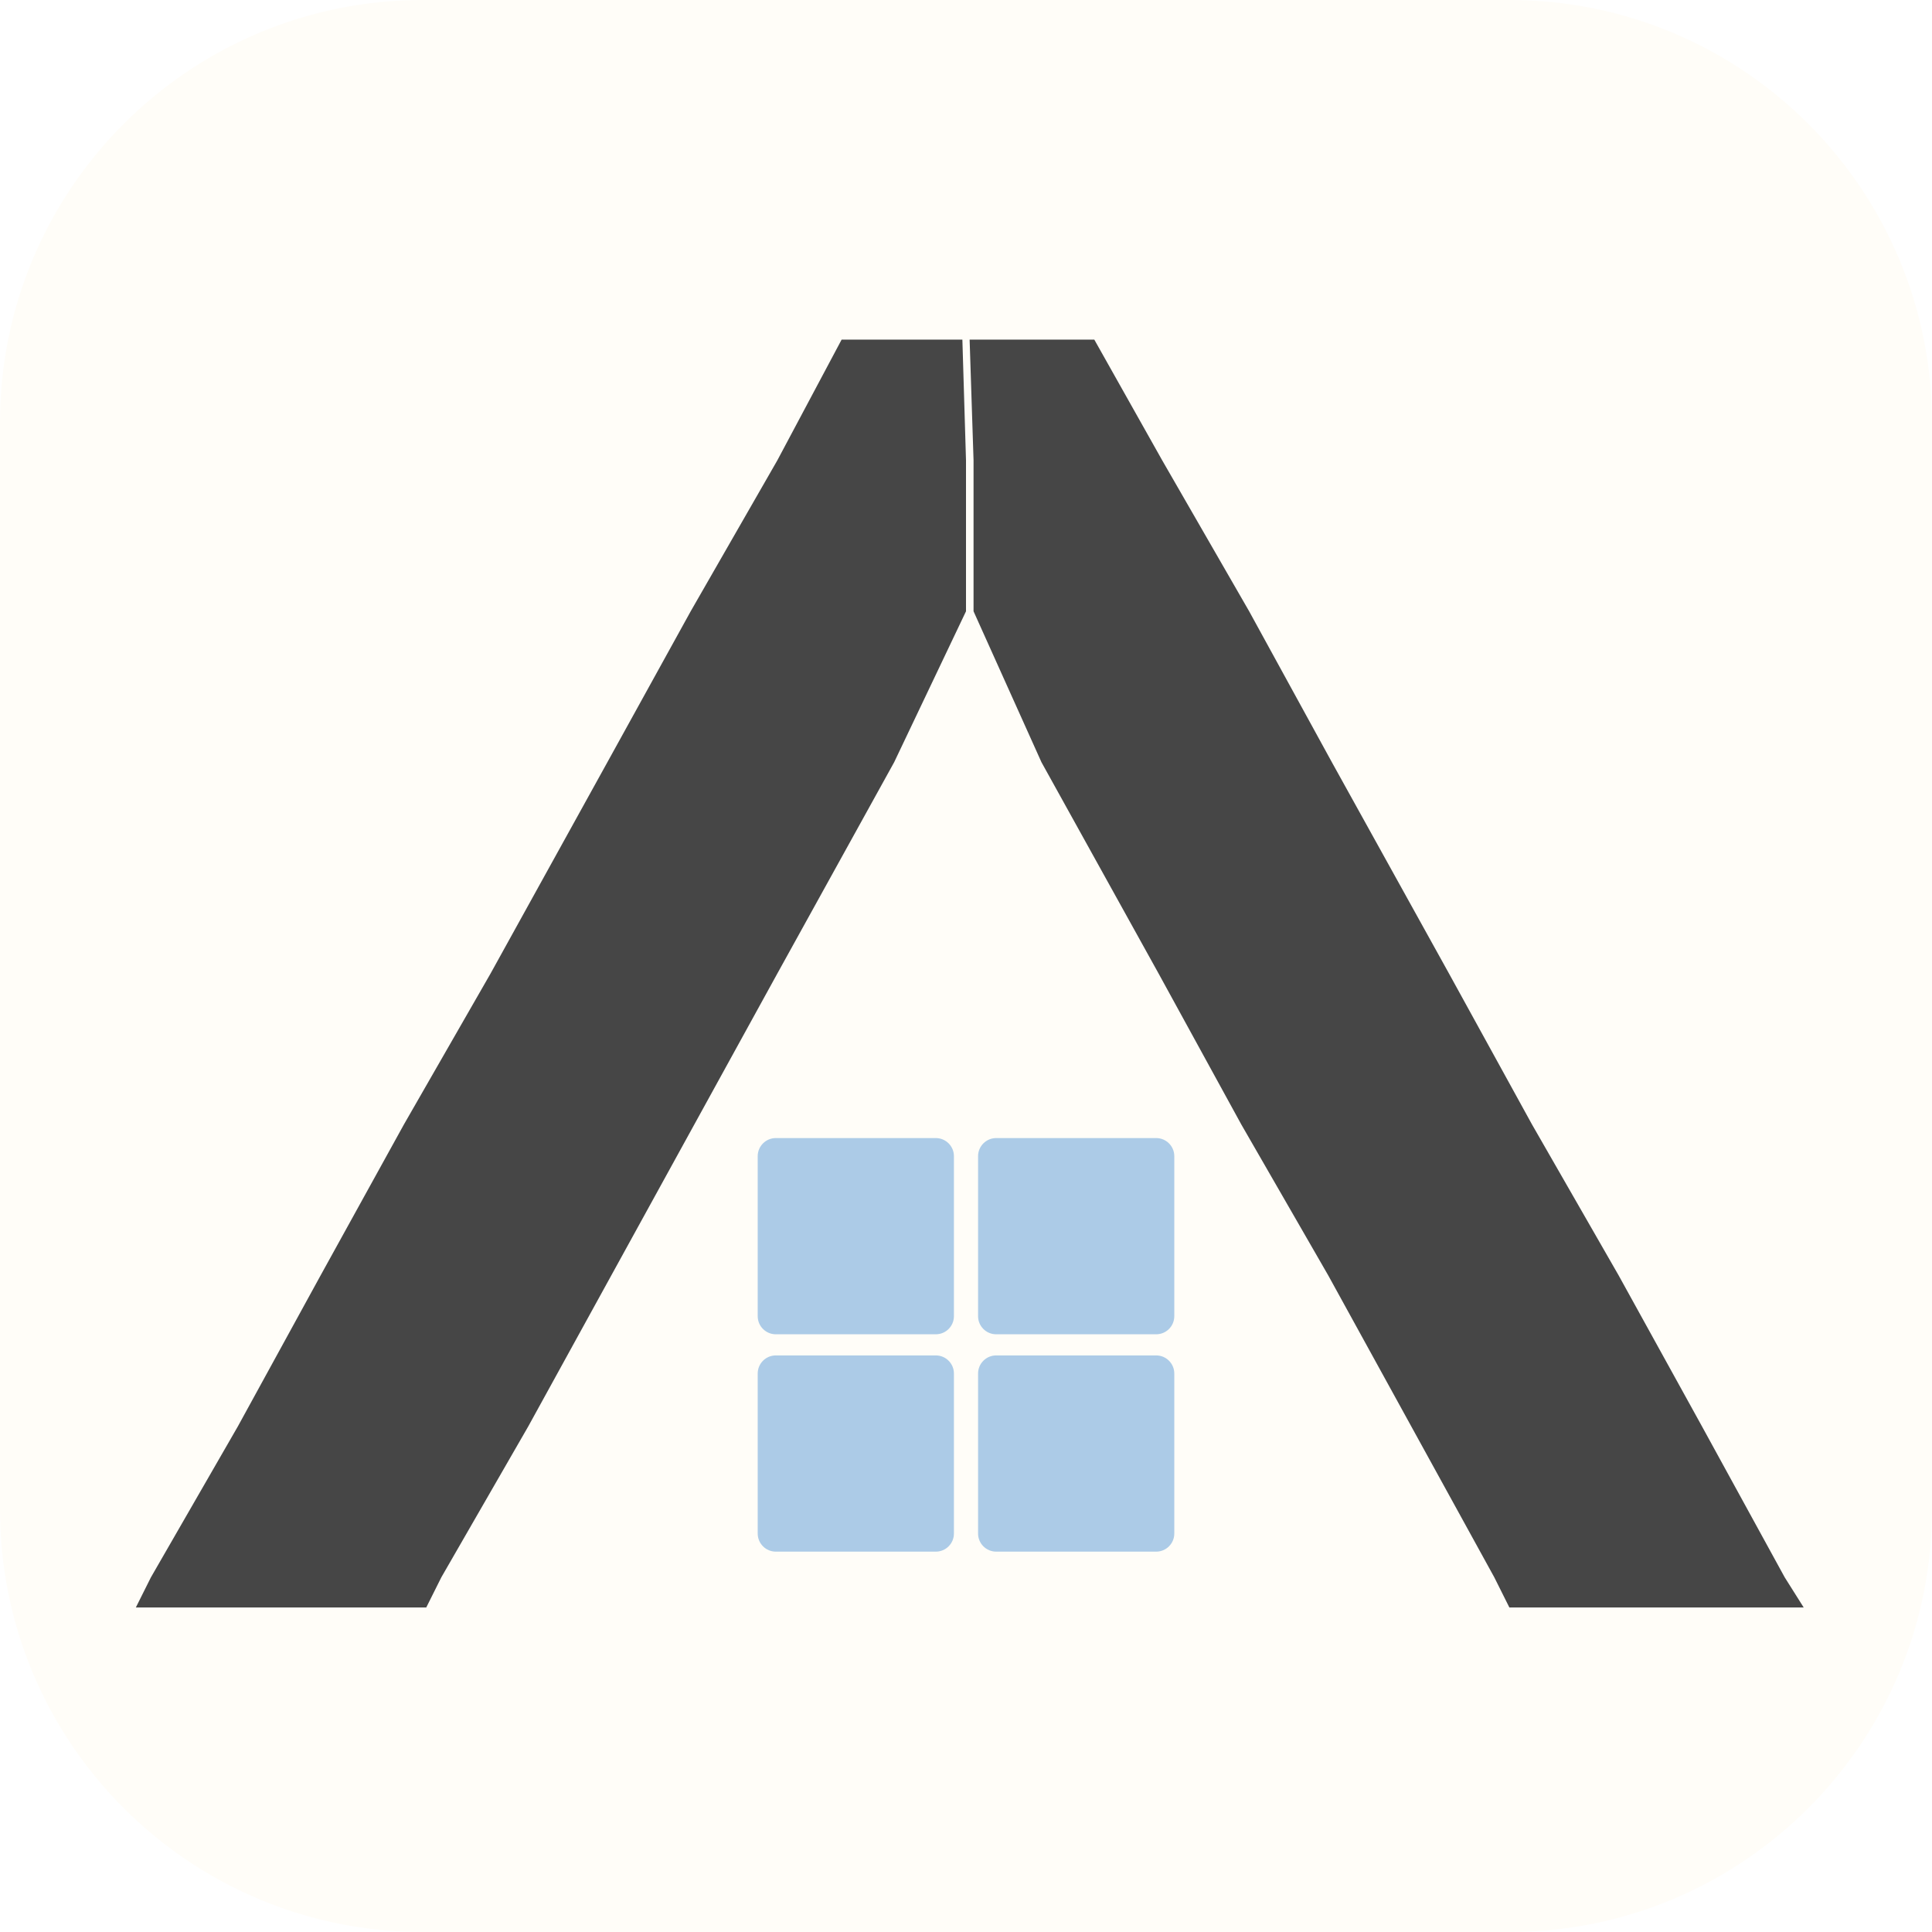
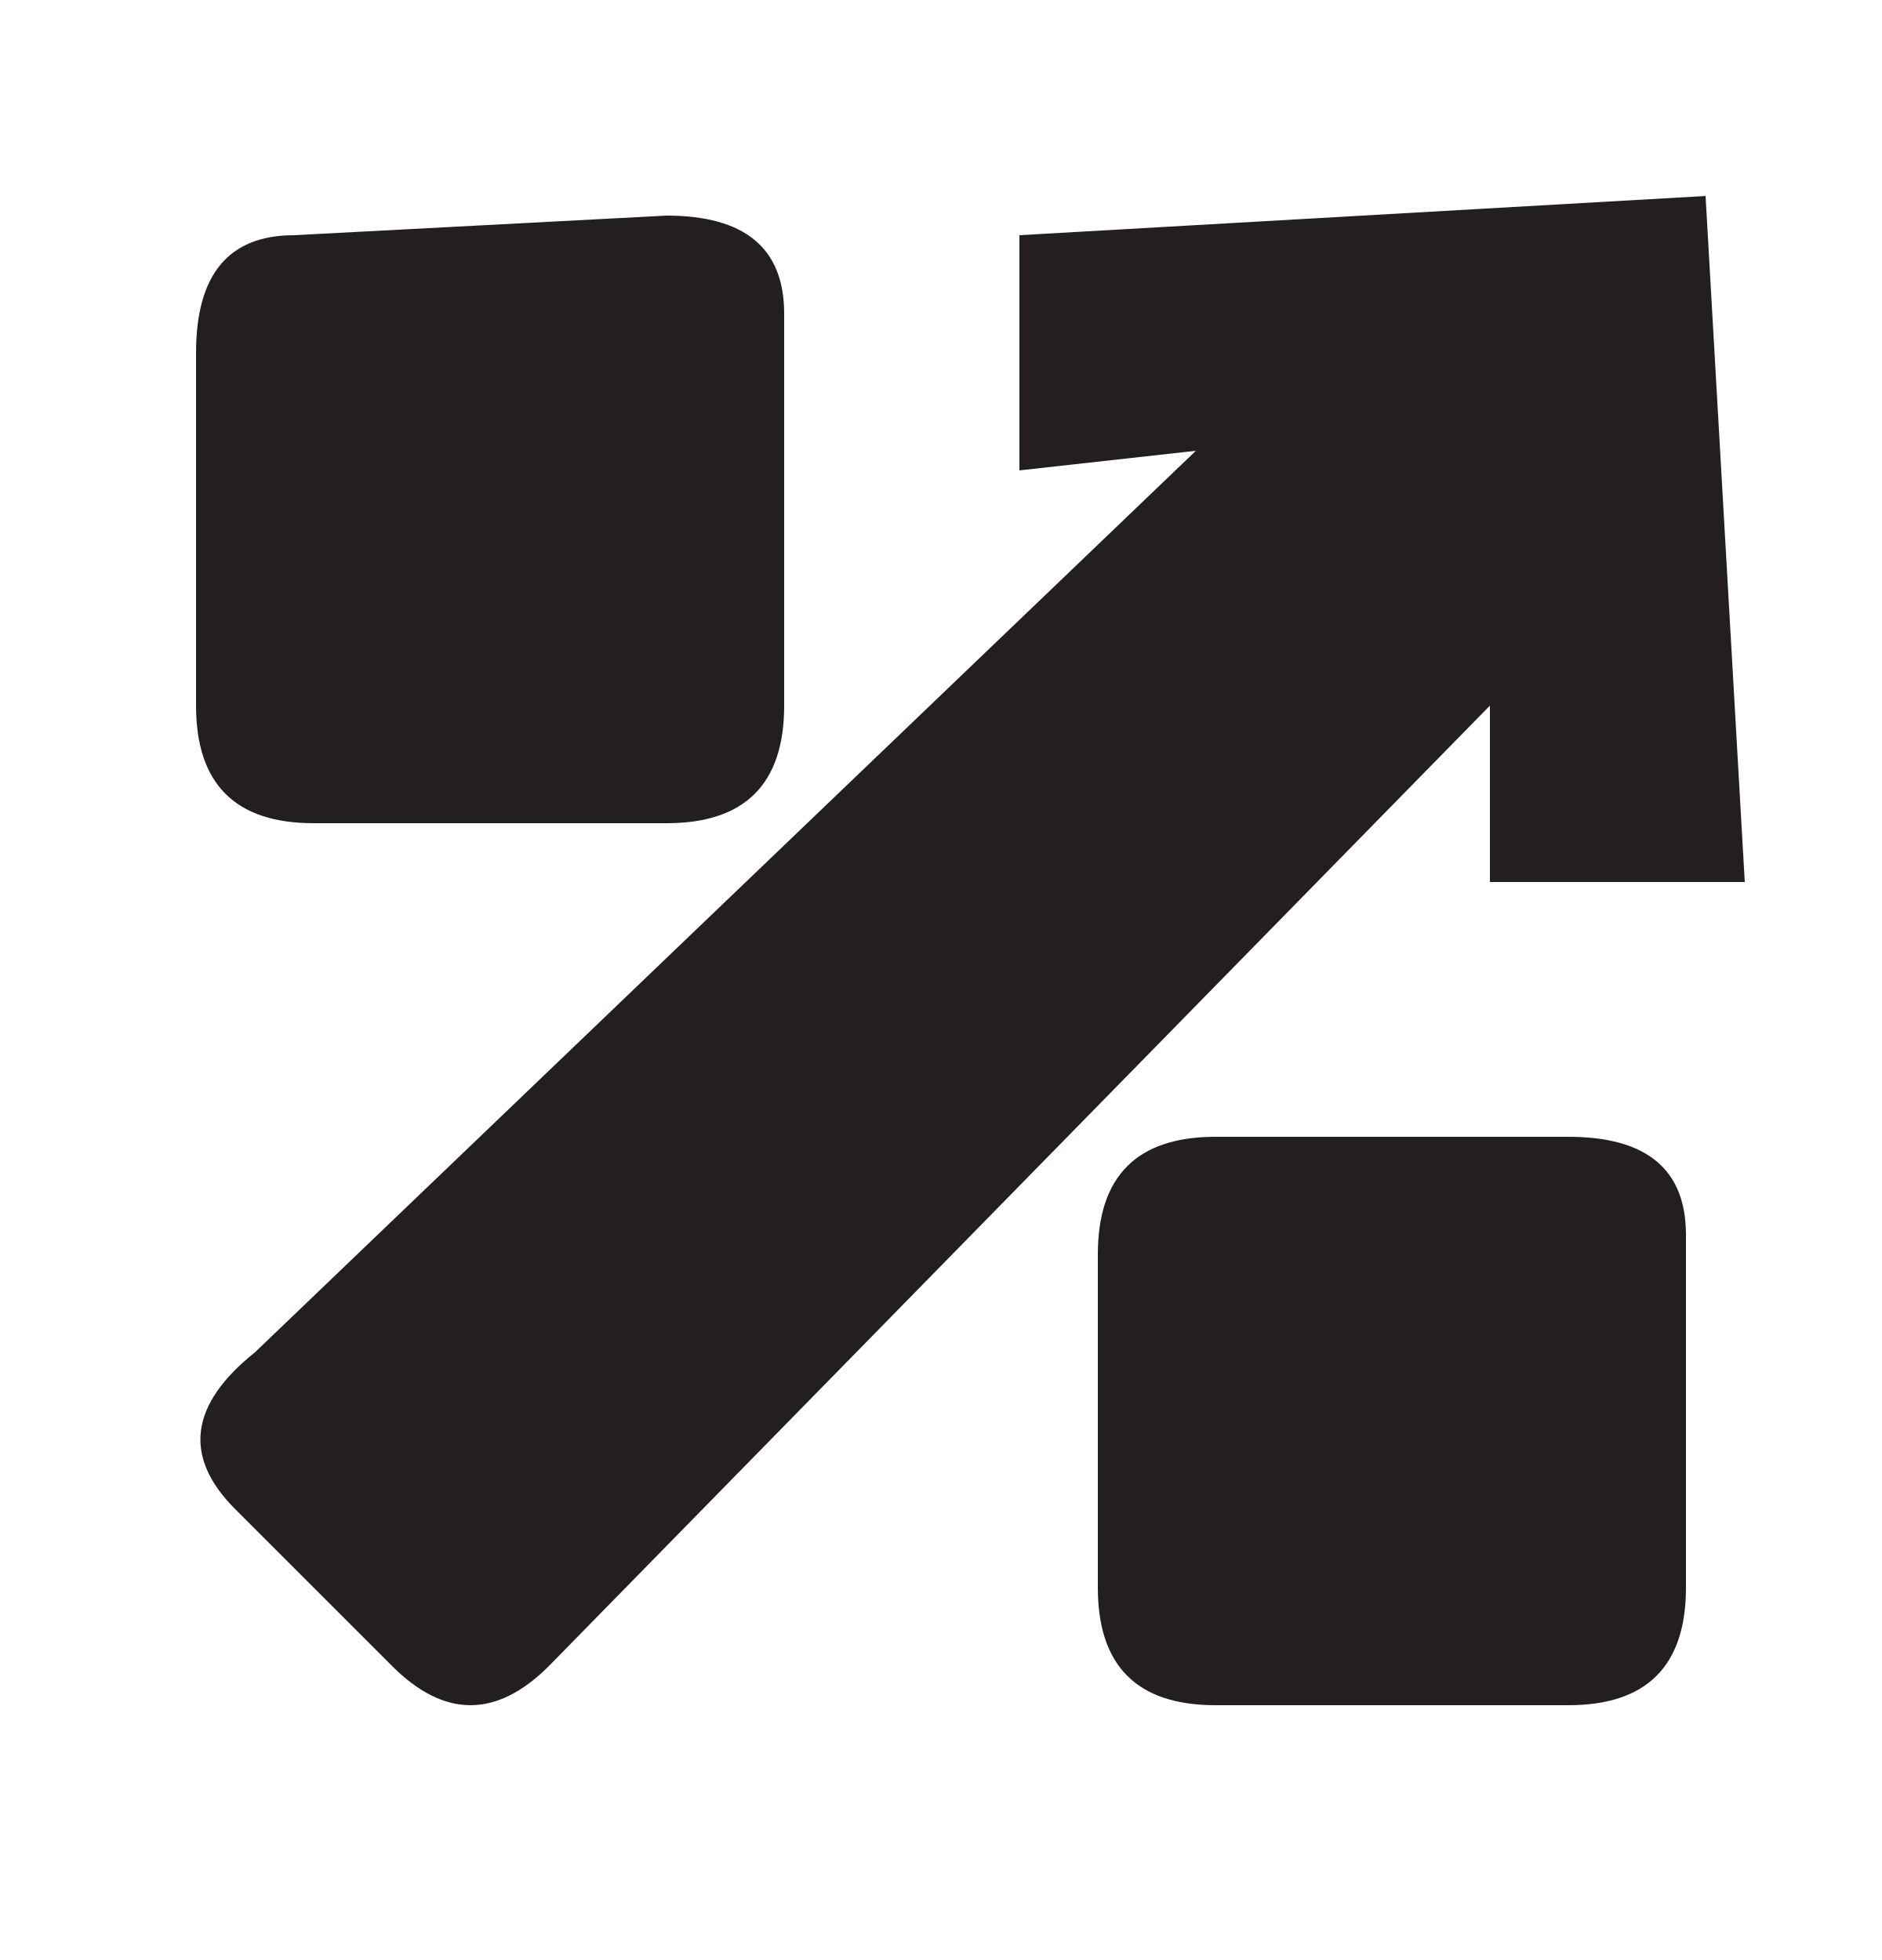
- <svg xmlns="http://www.w3.org/2000/svg" viewBox="0 0 64 64" fill="none">
-   <rect width="64" height="64" rx="14" fill="#FFFDF8" />
-   <path fill="#464646" d="M 27.88 11.25 L 25.75 15.25 L 22.88 20.25 L 20.12 25.25 L 16.25 32.25 L 13.38 37.25 L 10.62 42.25 L 7.88 47.25 L 5.00 52.25 L 4.50 53.25 L 14.12 53.25 L 14.62 52.25 L 17.50 47.25 L 20.25 42.25 L 23.00 37.25 L 25.75 32.25 L 29.62 25.25 L 32.00 20.25 L 32.00 15.25 L 31.88 11.25 Z" />
-   <path fill="#464646" d="M 32.12 11.25 L 32.25 15.25 L 32.25 20.25 L 34.50 25.25 L 38.38 32.25 L 41.12 37.25 L 44.00 42.25 L 46.75 47.25 L 49.50 52.25 L 50.00 53.25 L 59.75 53.25 L 59.12 52.25 L 56.38 47.25 L 53.62 42.25 L 50.75 37.25 L 48.00 32.25 L 44.12 25.25 L 41.38 20.25 L 38.50 15.25 L 36.25 11.25 Z" />
-   <g fill="#ACCBE7">
-     <rect x="25.1" y="37.7" width="6.5" height="6.5" rx="0.6" />
-     <rect x="32.4" y="37.7" width="6.5" height="6.5" rx="0.6" />
-     <rect x="25.1" y="44.9" width="6.5" height="6.5" rx="0.6" />
-     <rect x="32.4" y="44.9" width="6.5" height="6.5" rx="0.6" />
+ <svg xmlns="http://www.w3.org/2000/svg" width="96" height="100" viewBox="0 0 96 100" role="img" aria-label="tabdo">
+   <style>:root{color:#231F20}@media(prefers-color-scheme:dark){:root{color:#FFFFFF}}</style>
+   <g fill="currentColor" fill-rule="evenodd">
+     <path d="M15 12 Q10 12 10 18 L10 36 Q10 42 16 42 L34 42 Q40 42 40 36 L40 16 Q40 11 34 11 Z M62 58 Q56 58 56 64 L56 81 Q56 87 62 87 L80 87 Q86 87 86 81 L86 63 Q86 58 80 58 Z M13 69 L61 23 L52 24 L52 12 L87 10 L89 45 L76 45 L76 36 L28 85 Q24 89 20 85 L12 77 Q8 73 13 69 Z" />
  </g>
</svg>
